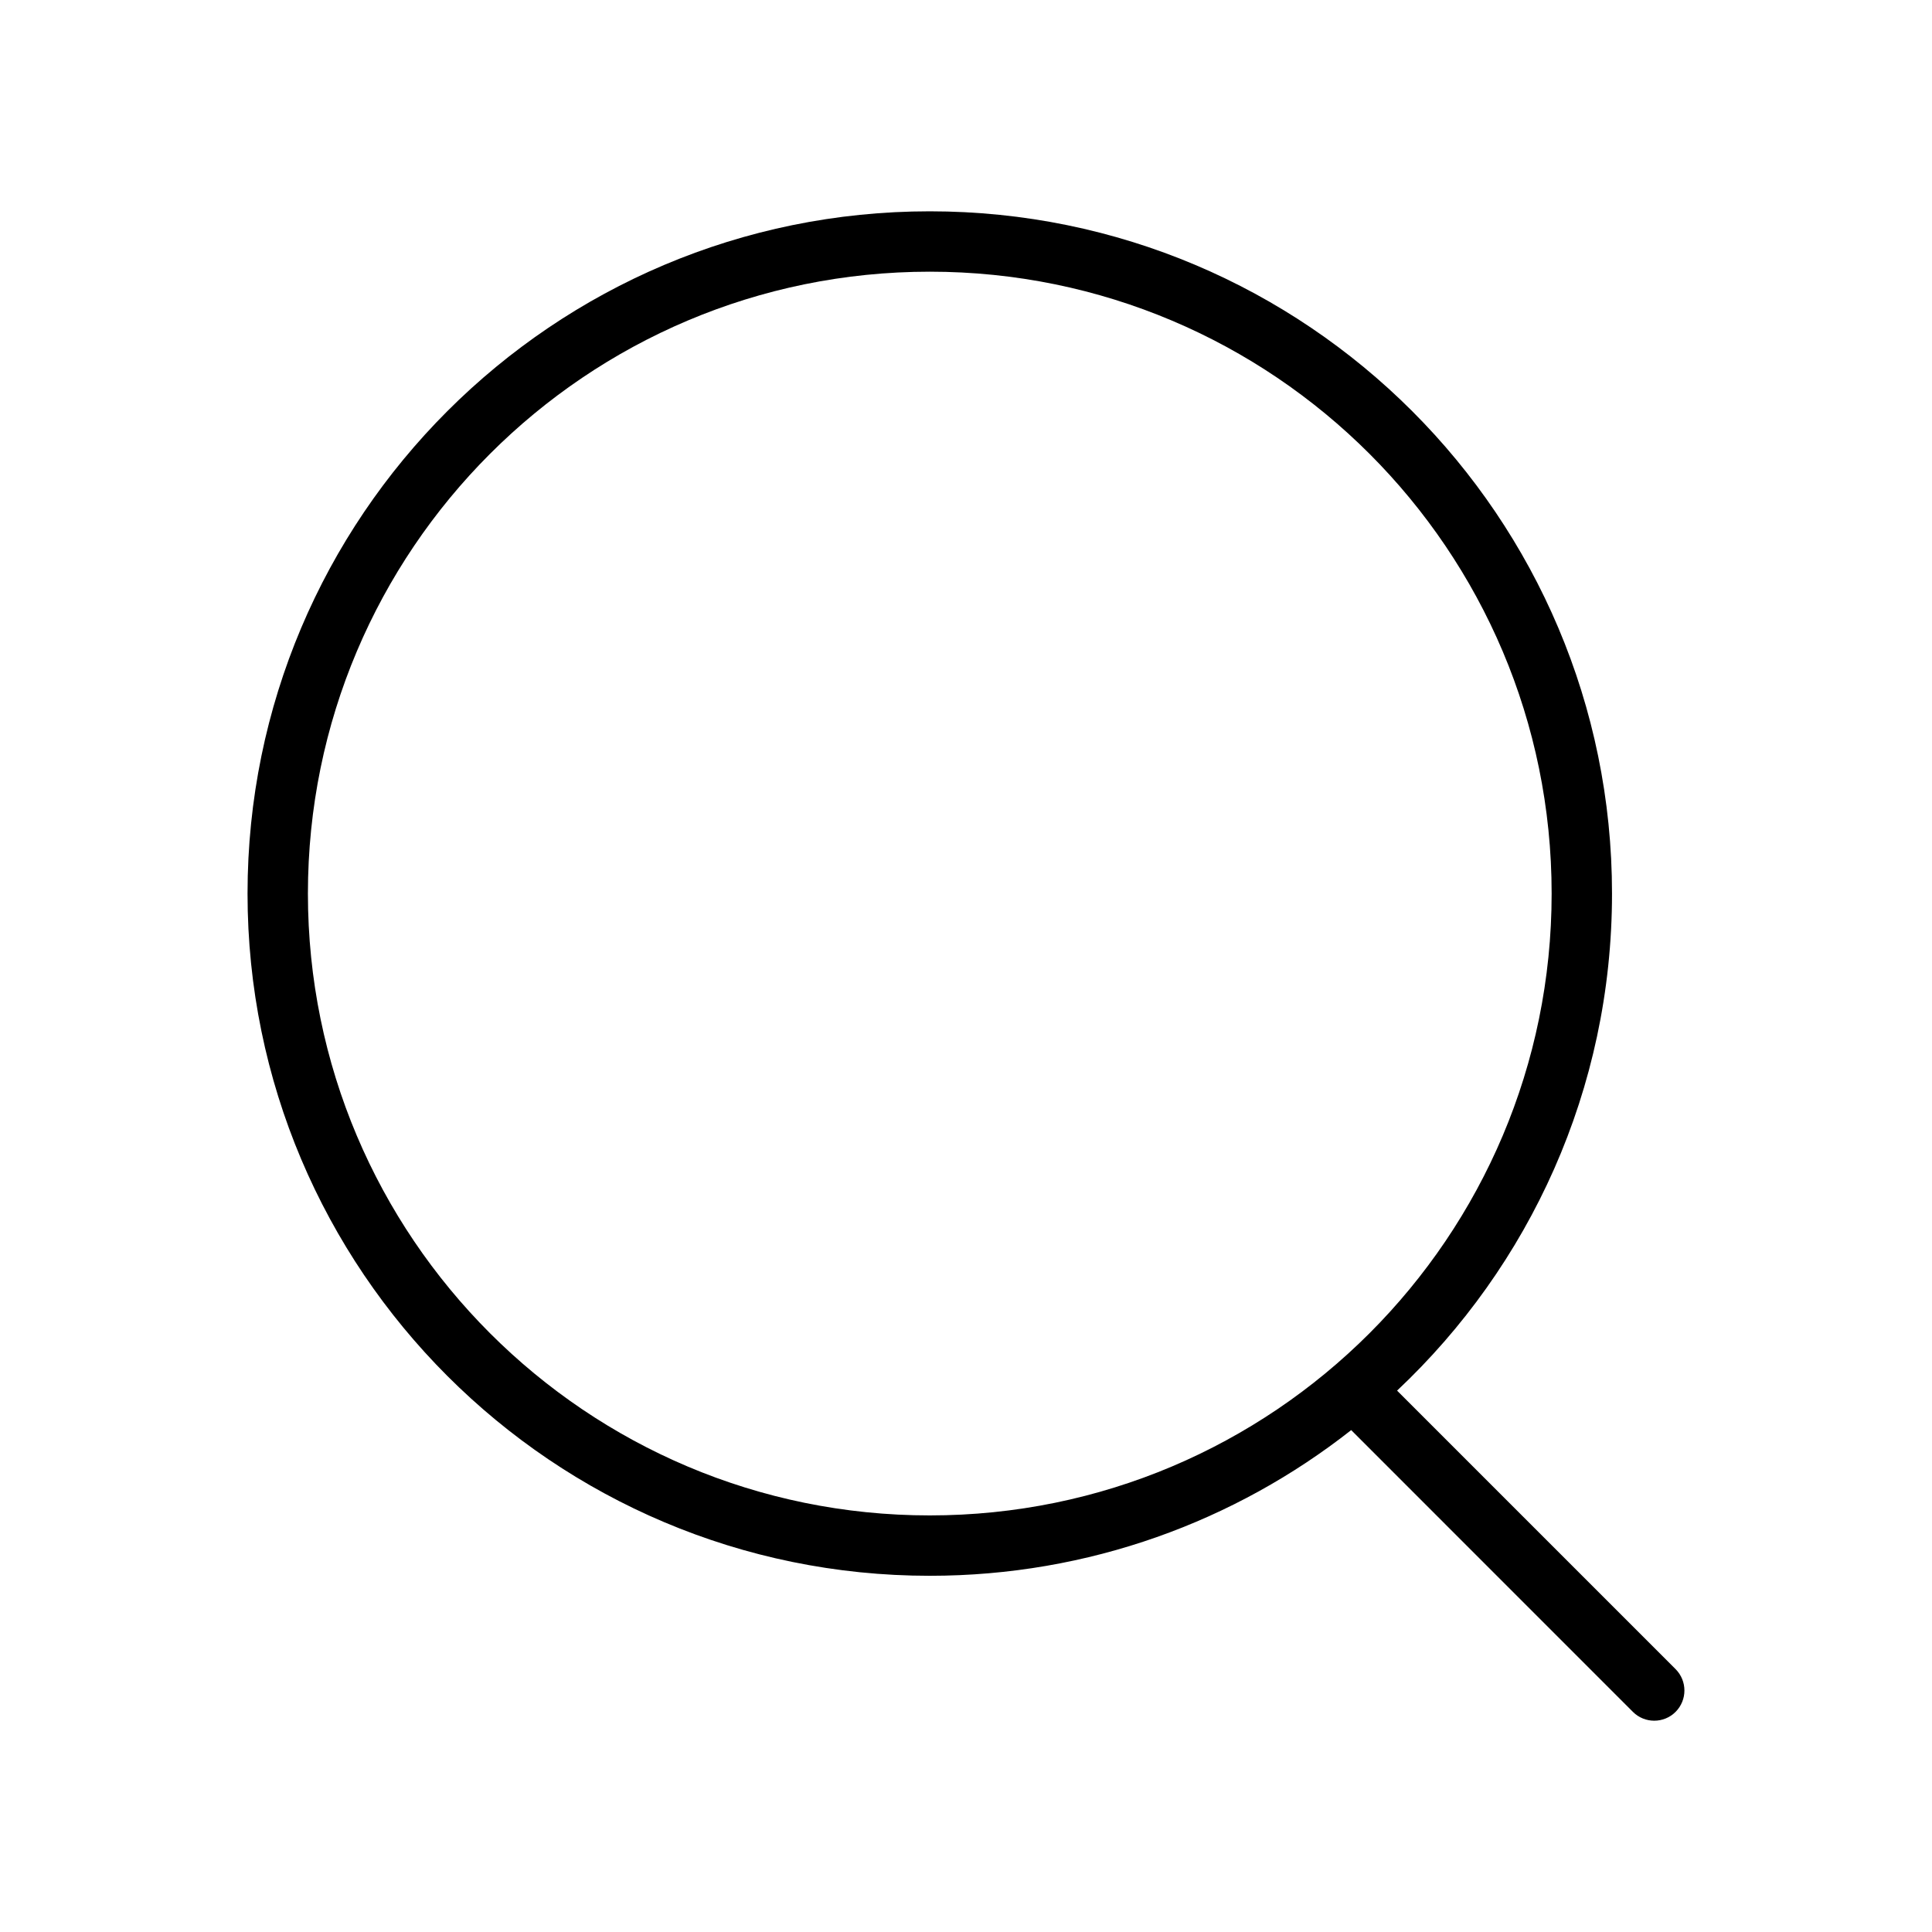
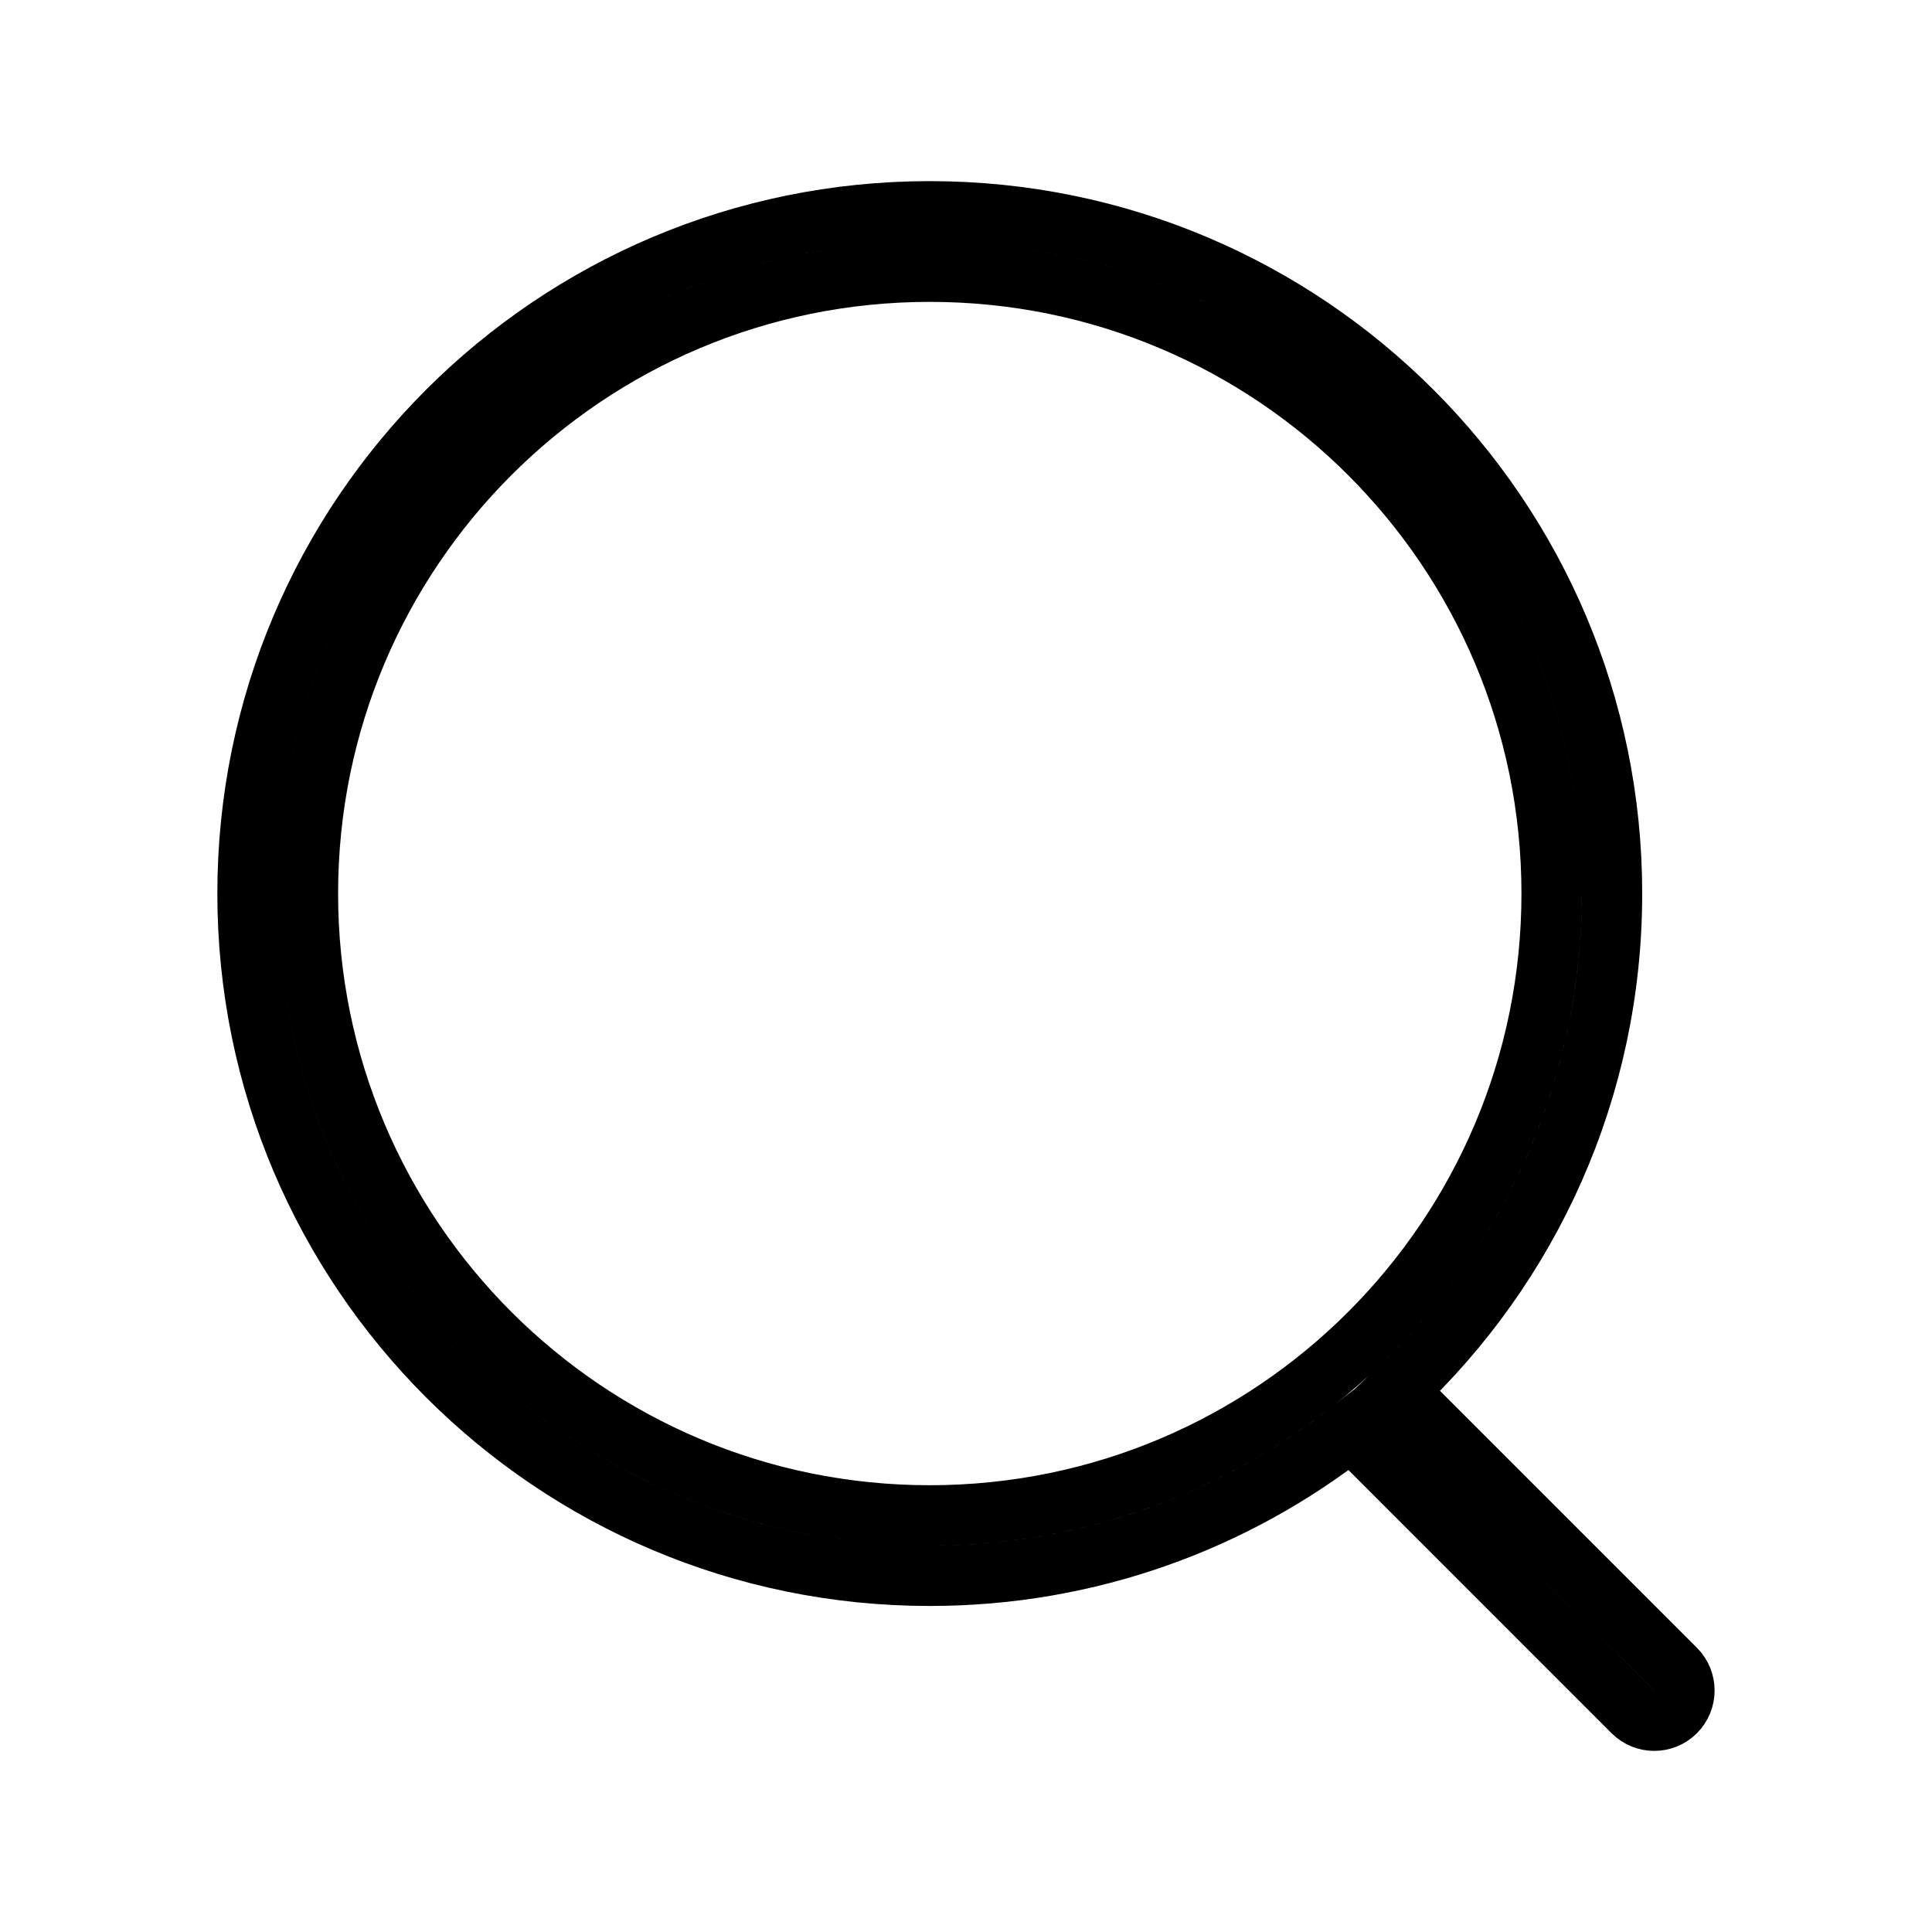
- <svg xmlns="http://www.w3.org/2000/svg" width="32" height="32" viewBox="0 0 32 32" fill="none">
-   <path fill-rule="evenodd" clip-rule="evenodd" d="M5.1 14.8C5.1 9.111 9.711 4.5 15.4 4.5C21.088 4.5 25.7 9.111 25.7 14.8C25.7 20.488 21.088 25.1 15.4 25.1C9.711 25.1 5.1 20.488 5.1 14.8ZM15.4 3.5C9.159 3.5 4.1 8.559 4.1 14.8C4.1 21.041 9.159 26.1 15.4 26.1C18.034 26.1 20.458 25.198 22.38 23.687L27.046 28.354C27.241 28.549 27.558 28.549 27.753 28.354C27.948 28.158 27.948 27.842 27.753 27.646L23.14 23.033C25.331 20.972 26.7 18.046 26.7 14.8C26.7 8.559 21.64 3.5 15.4 3.5Z" fill="black" />
+ <svg xmlns="http://www.w3.org/2000/svg" width="32" height="32" viewBox="0 0 32 32" fill="none" stroke="black">
+   <path d="M5.1 14.8C5.1 9.111 9.711 4.5 15.4 4.5C21.088 4.5 25.7 9.111 25.7 14.8C25.7 20.488 21.088 25.1 15.4 25.1C9.711 25.1 5.1 20.488 5.1 14.8ZM15.4 3.5C9.159 3.5 4.1 8.559 4.1 14.8C4.1 21.041 9.159 26.1 15.4 26.1C18.034 26.1 20.458 25.198 22.38 23.687L27.046 28.354C27.241 28.549 27.558 28.549 27.753 28.354C27.948 28.158 27.948 27.842 27.753 27.646L23.14 23.033C25.331 20.972 26.7 18.046 26.7 14.8C26.7 8.559 21.64 3.5 15.4 3.5Z" strokeWidth="1" />
</svg>
